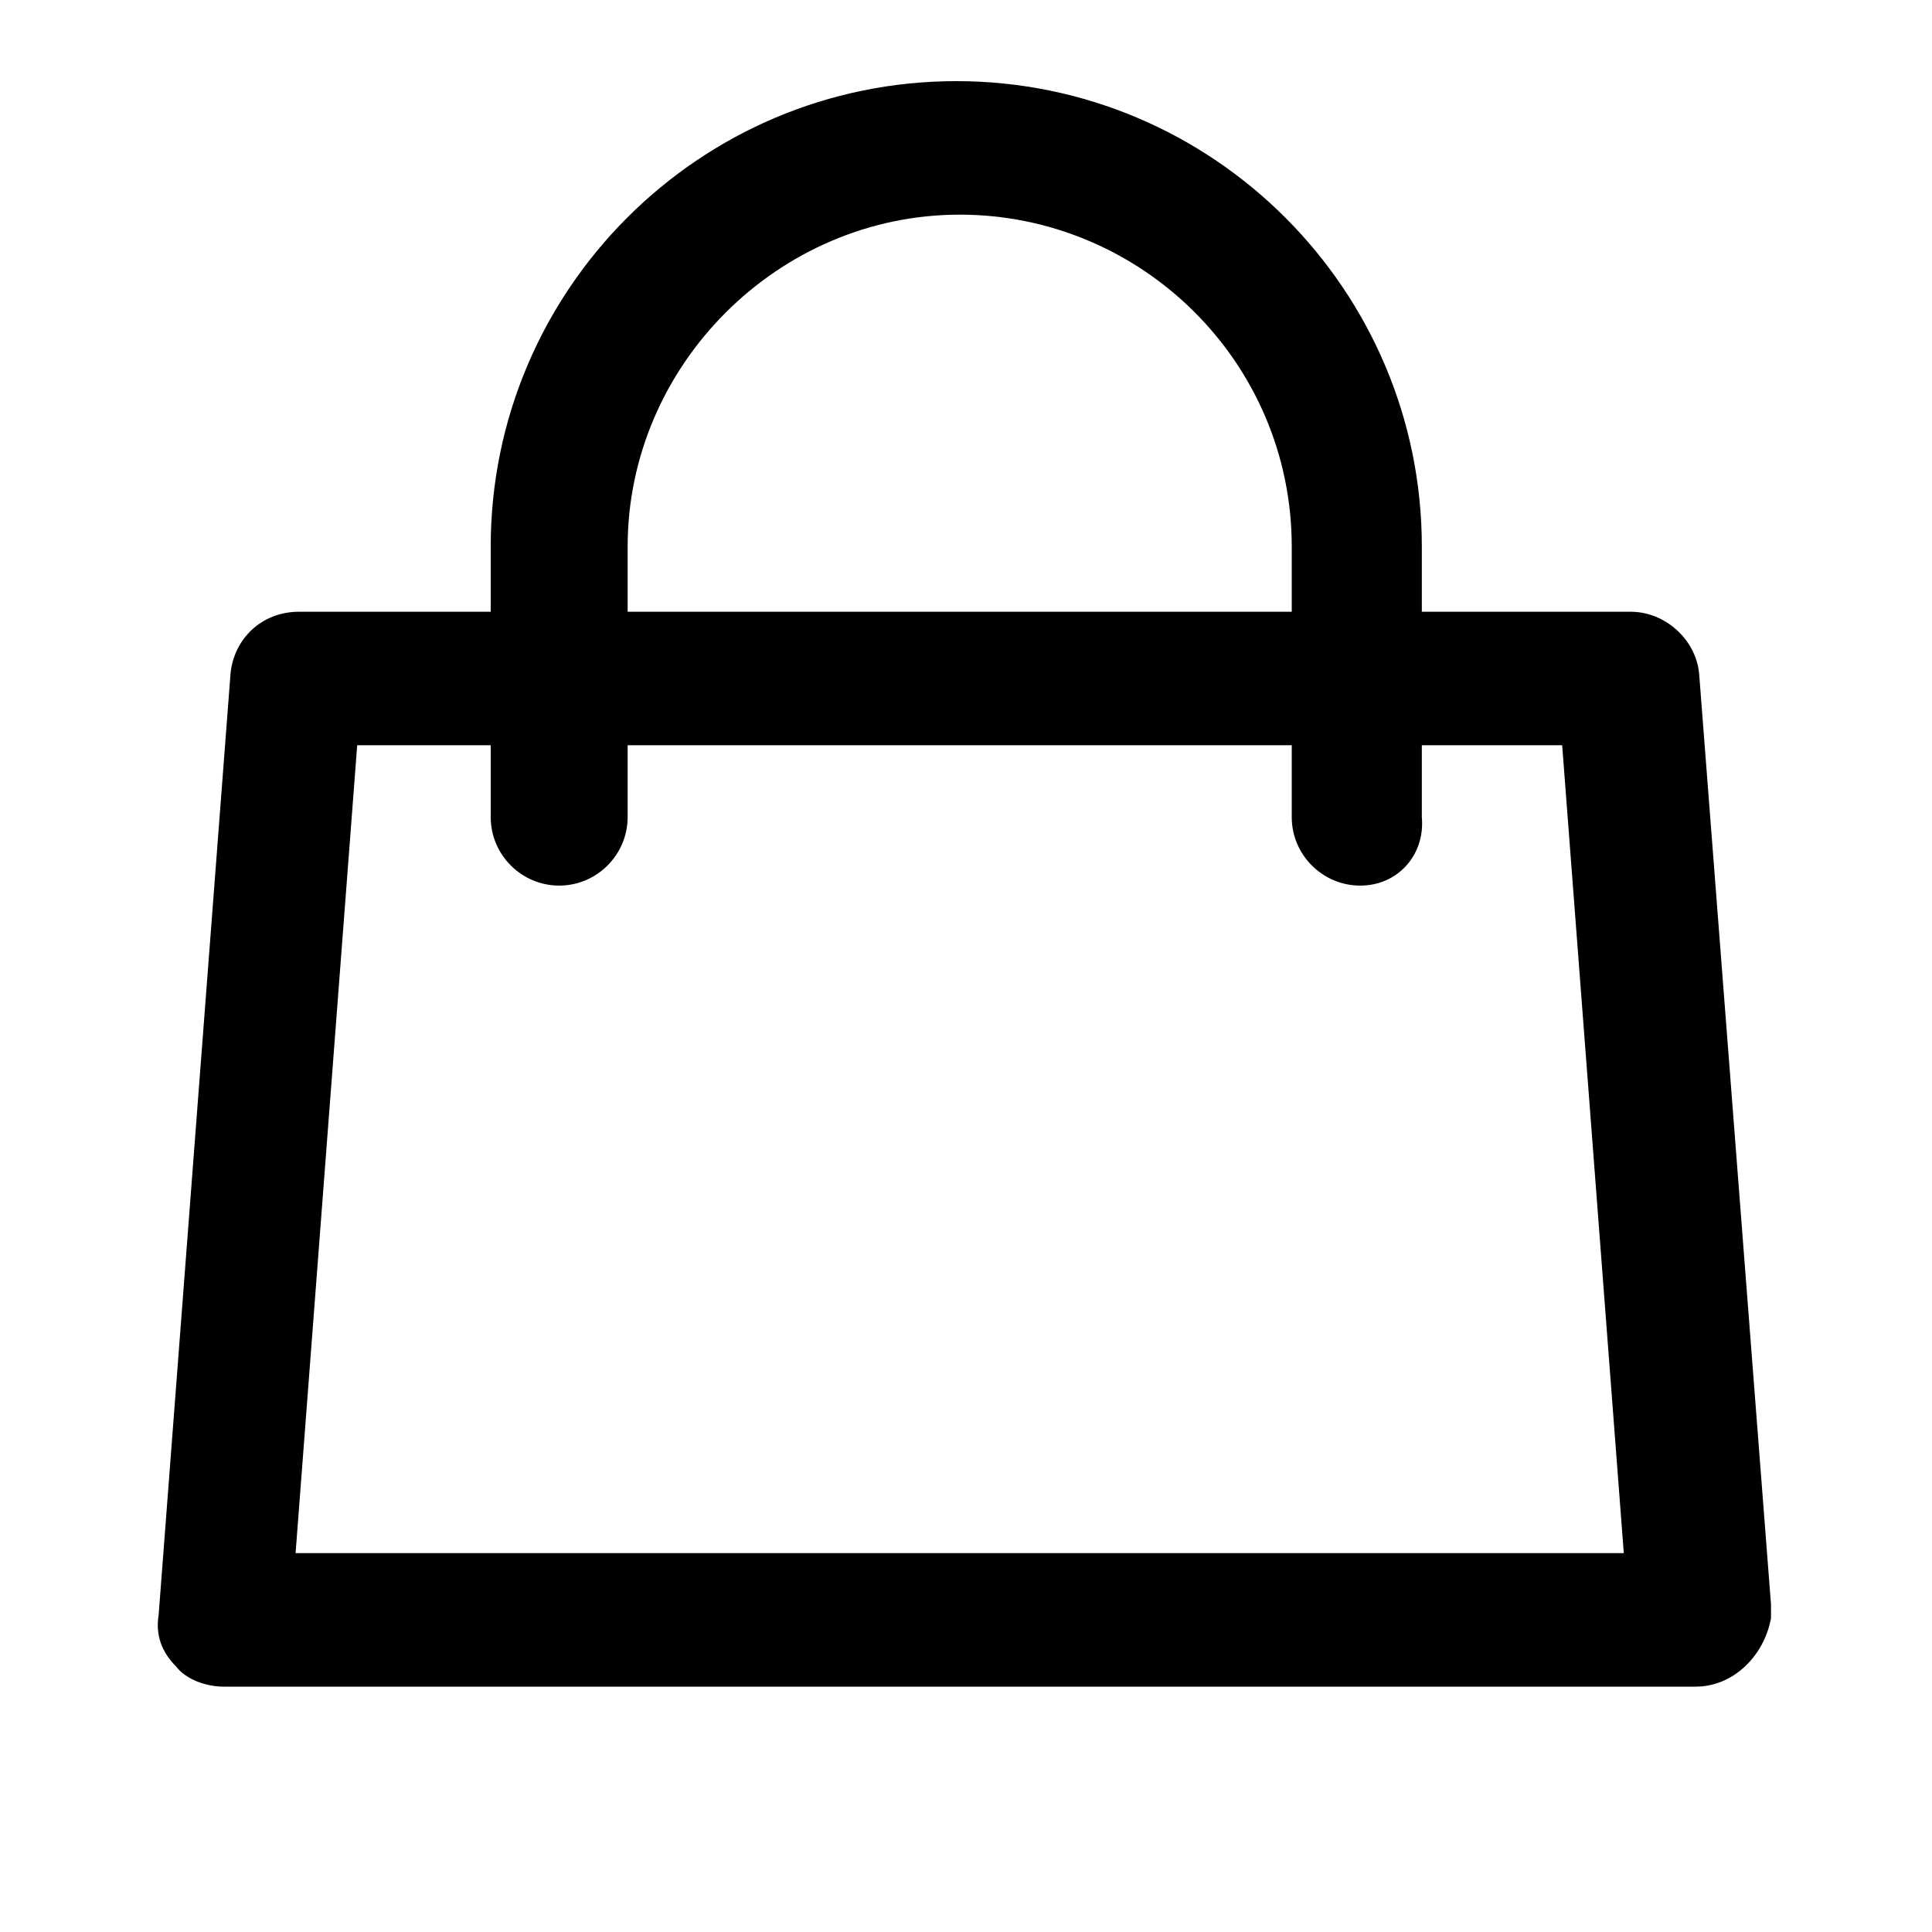
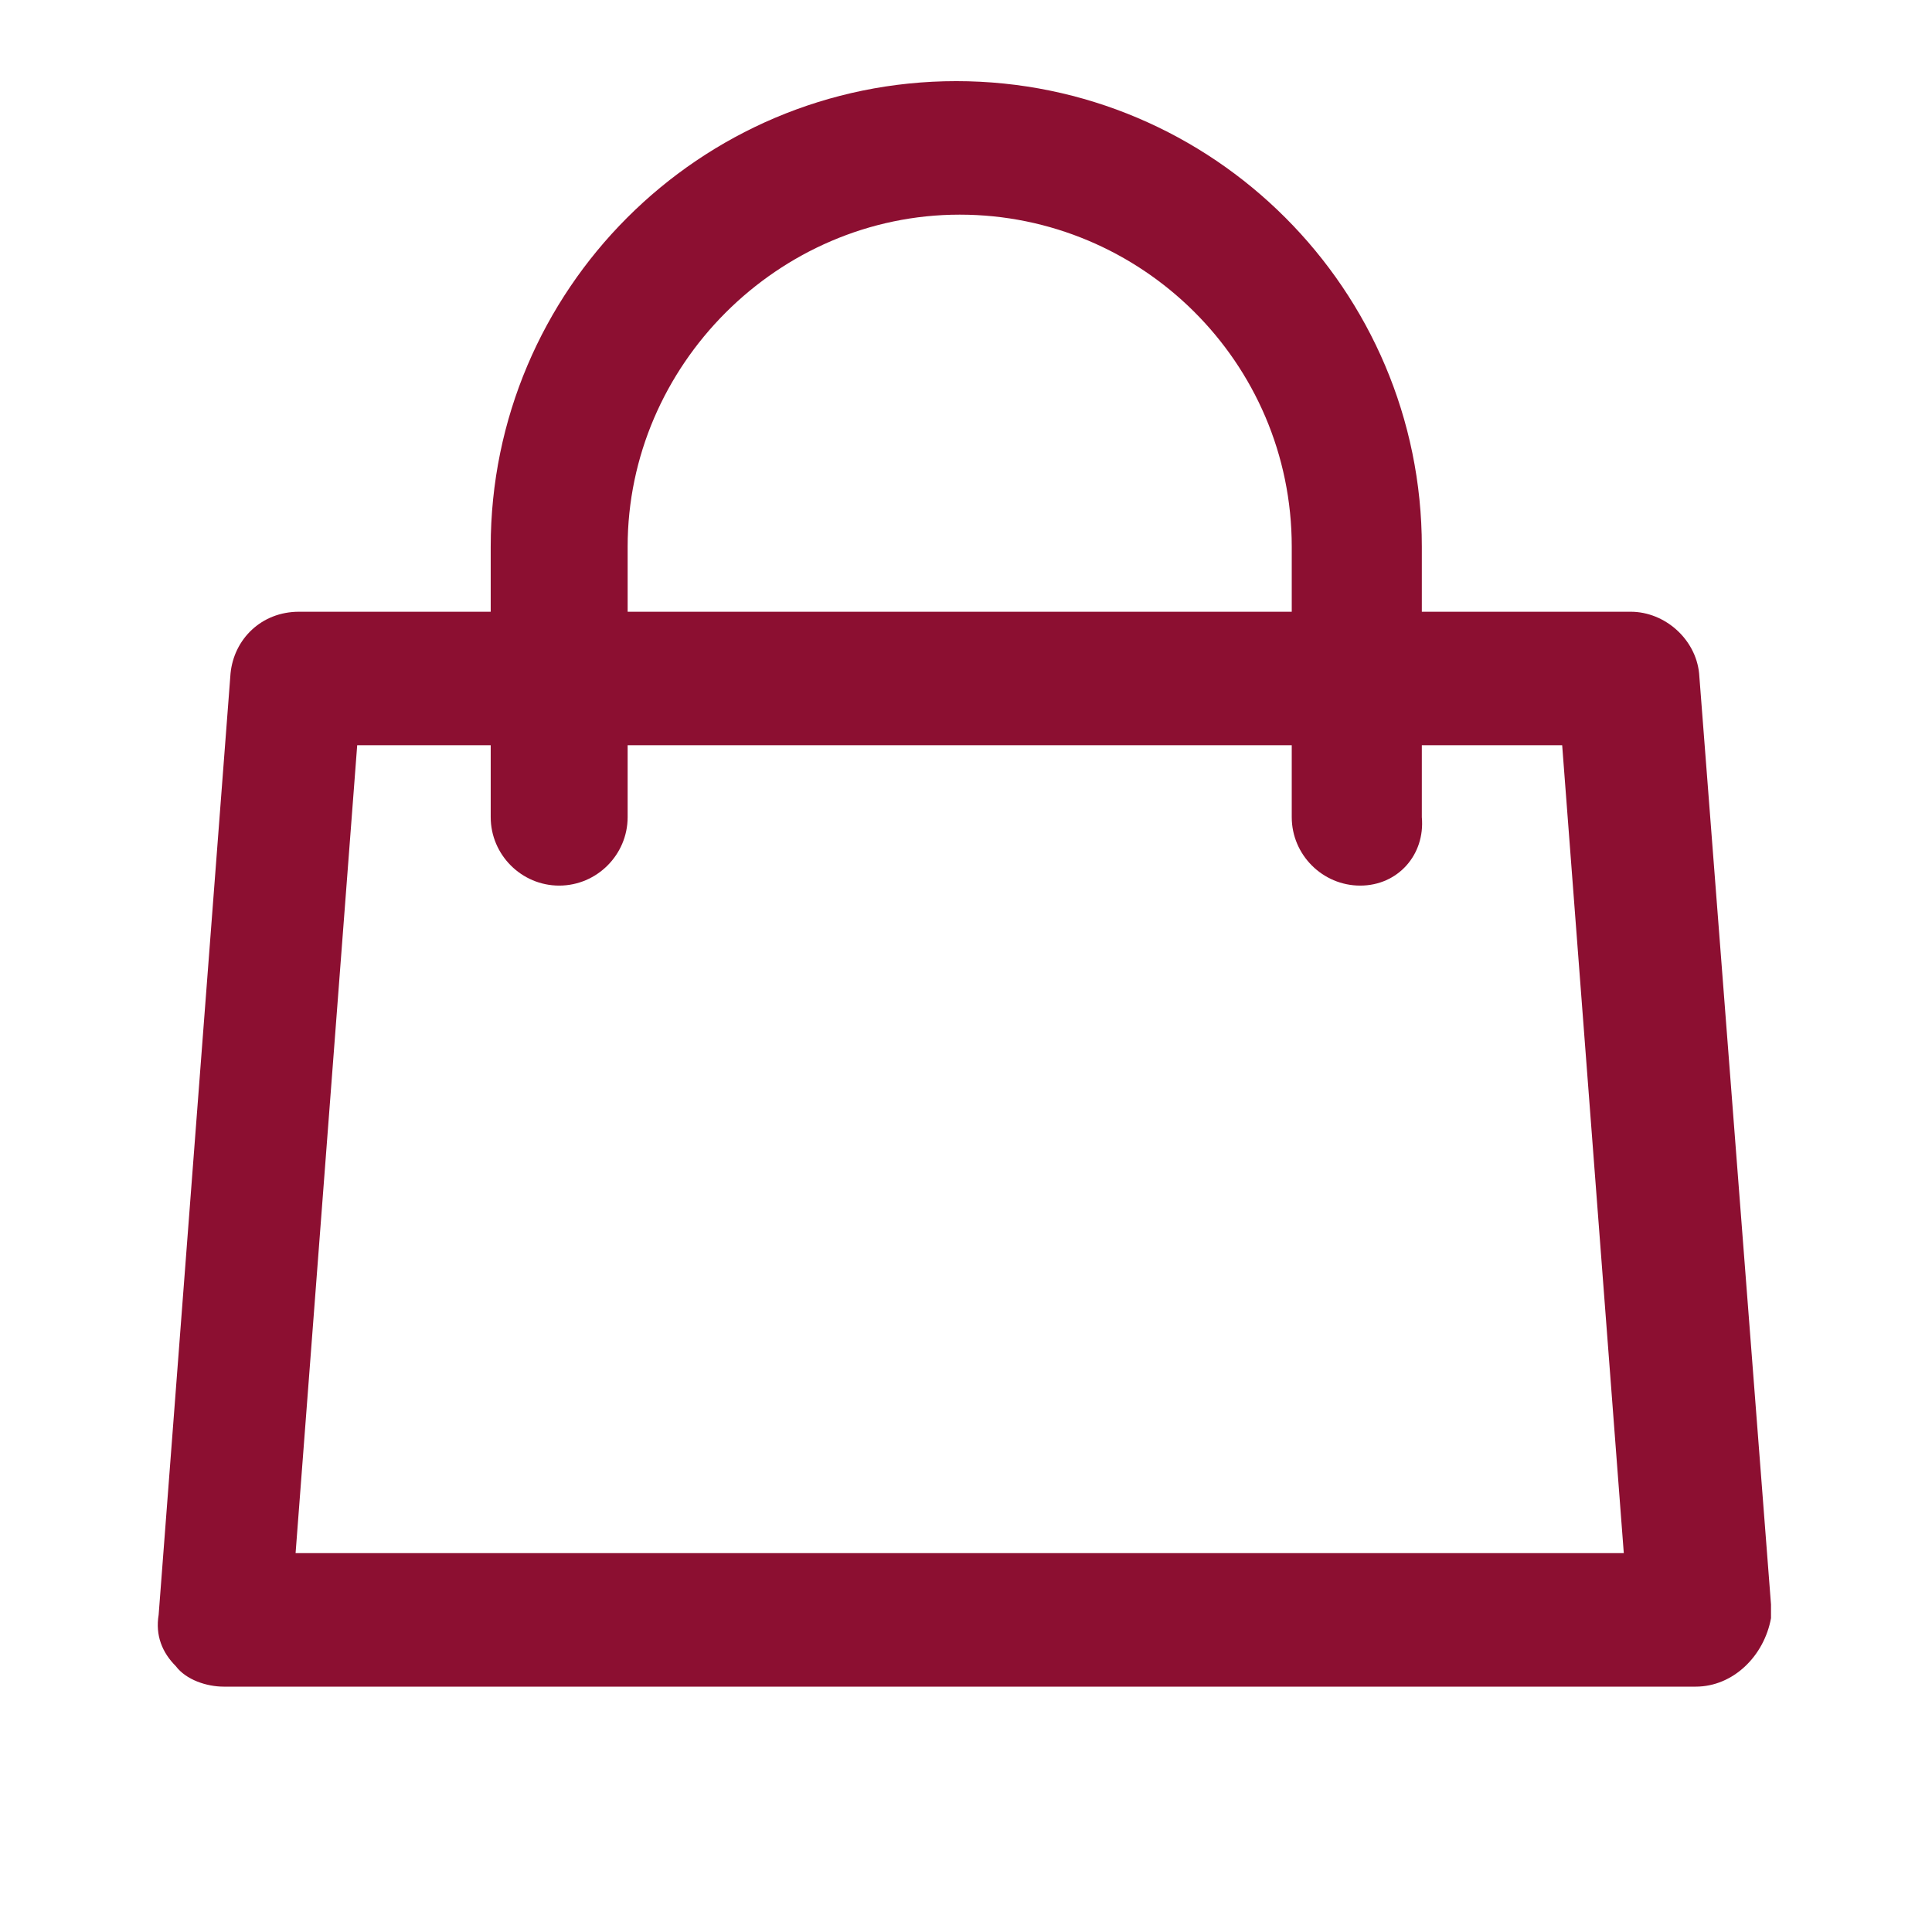
- <svg xmlns="http://www.w3.org/2000/svg" width="40" height="40" viewBox="0 0 600 600" fill="none">
+ <svg xmlns="http://www.w3.org/2000/svg" width="30" height="30" viewBox="0 0 600 600" fill="none">
  <g id="shopping-bag">
-     <path id="bag-outside" d="M527.674 209.118C526.611 198.487 517.043 189.982 506.412 189.982H441.562V169.782C441.562 90.049 376.711 25.198 296.977 25.198C217.243 25.198 152.394 90.049 152.394 169.782V189.982H92.859C81.165 189.982 72.659 198.487 71.597 209.118L49.271 501.476C48.208 507.854 50.334 513.169 54.586 517.422C57.776 521.675 64.154 523.801 69.47 523.801H526.611C538.305 523.801 547.873 514.233 550 502.539C550 501.475 550 499.35 550 498.286L527.674 209.118ZM298.041 66.661C354.386 66.661 401.164 112.375 401.164 169.783V189.983H194.919V169.783C194.918 113.438 241.696 66.661 298.041 66.661ZM91.796 482.339L110.932 231.444H152.394V253.769C152.394 265.463 161.962 275.031 173.656 275.031C185.35 275.031 194.918 265.463 194.918 253.769V231.444H401.163V253.769C401.163 265.463 410.731 275.031 422.425 275.031C434.119 275.031 442.624 265.463 441.561 253.769V231.444H485.148L504.284 482.339H91.796Z" fill="black" />
+     <path id="bag-outside" d="M527.674 209.118C526.611 198.487 517.043 189.982 506.412 189.982H441.562V169.782C441.562 90.049 376.711 25.198 296.977 25.198C217.243 25.198 152.394 90.049 152.394 169.782V189.982H92.859C81.165 189.982 72.659 198.487 71.597 209.118L49.271 501.476C48.208 507.854 50.334 513.169 54.586 517.422C57.776 521.675 64.154 523.801 69.47 523.801H526.611C538.305 523.801 547.873 514.233 550 502.539C550 501.475 550 499.35 550 498.286L527.674 209.118ZM298.041 66.661C354.386 66.661 401.164 112.375 401.164 169.783V189.983H194.919V169.783C194.918 113.438 241.696 66.661 298.041 66.661ZM91.796 482.339L110.932 231.444H152.394V253.769C152.394 265.463 161.962 275.031 173.656 275.031C185.35 275.031 194.918 265.463 194.918 253.769V231.444H401.163V253.769C401.163 265.463 410.731 275.031 422.425 275.031C434.119 275.031 442.624 265.463 441.561 253.769V231.444H485.148L504.284 482.339H91.796Z" fill="#8c0f31" />
  </g>
</svg>
